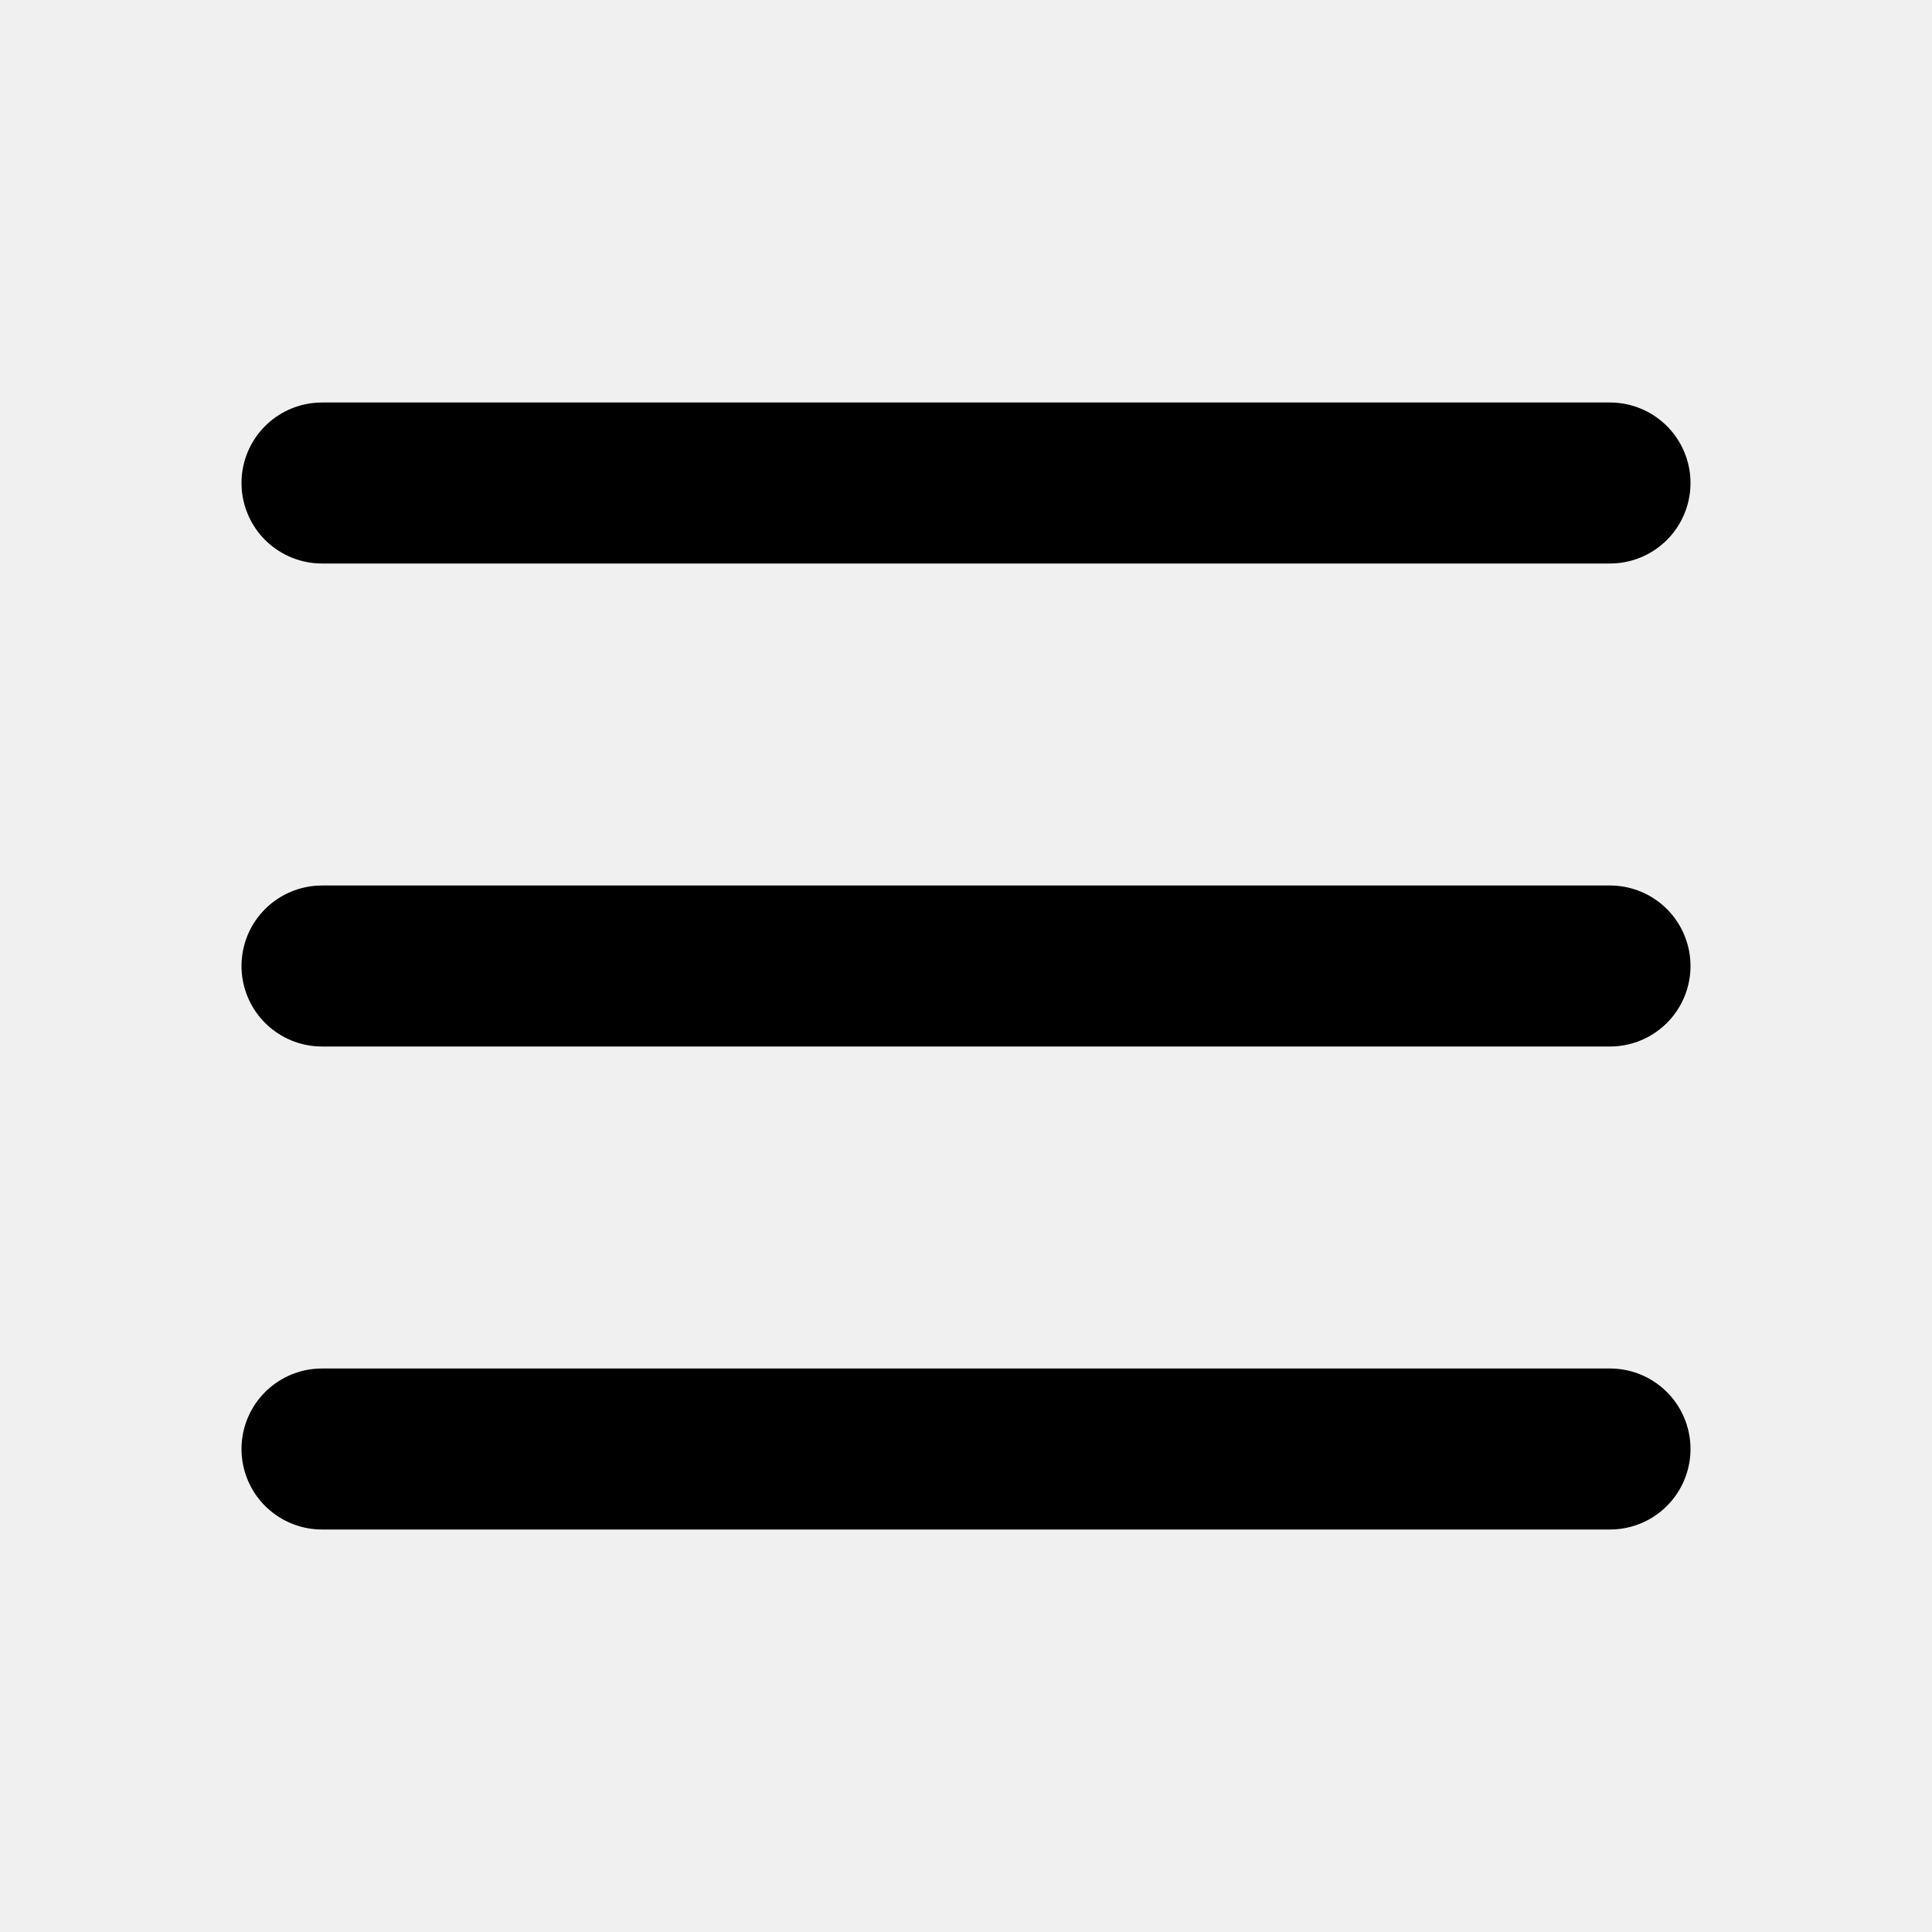
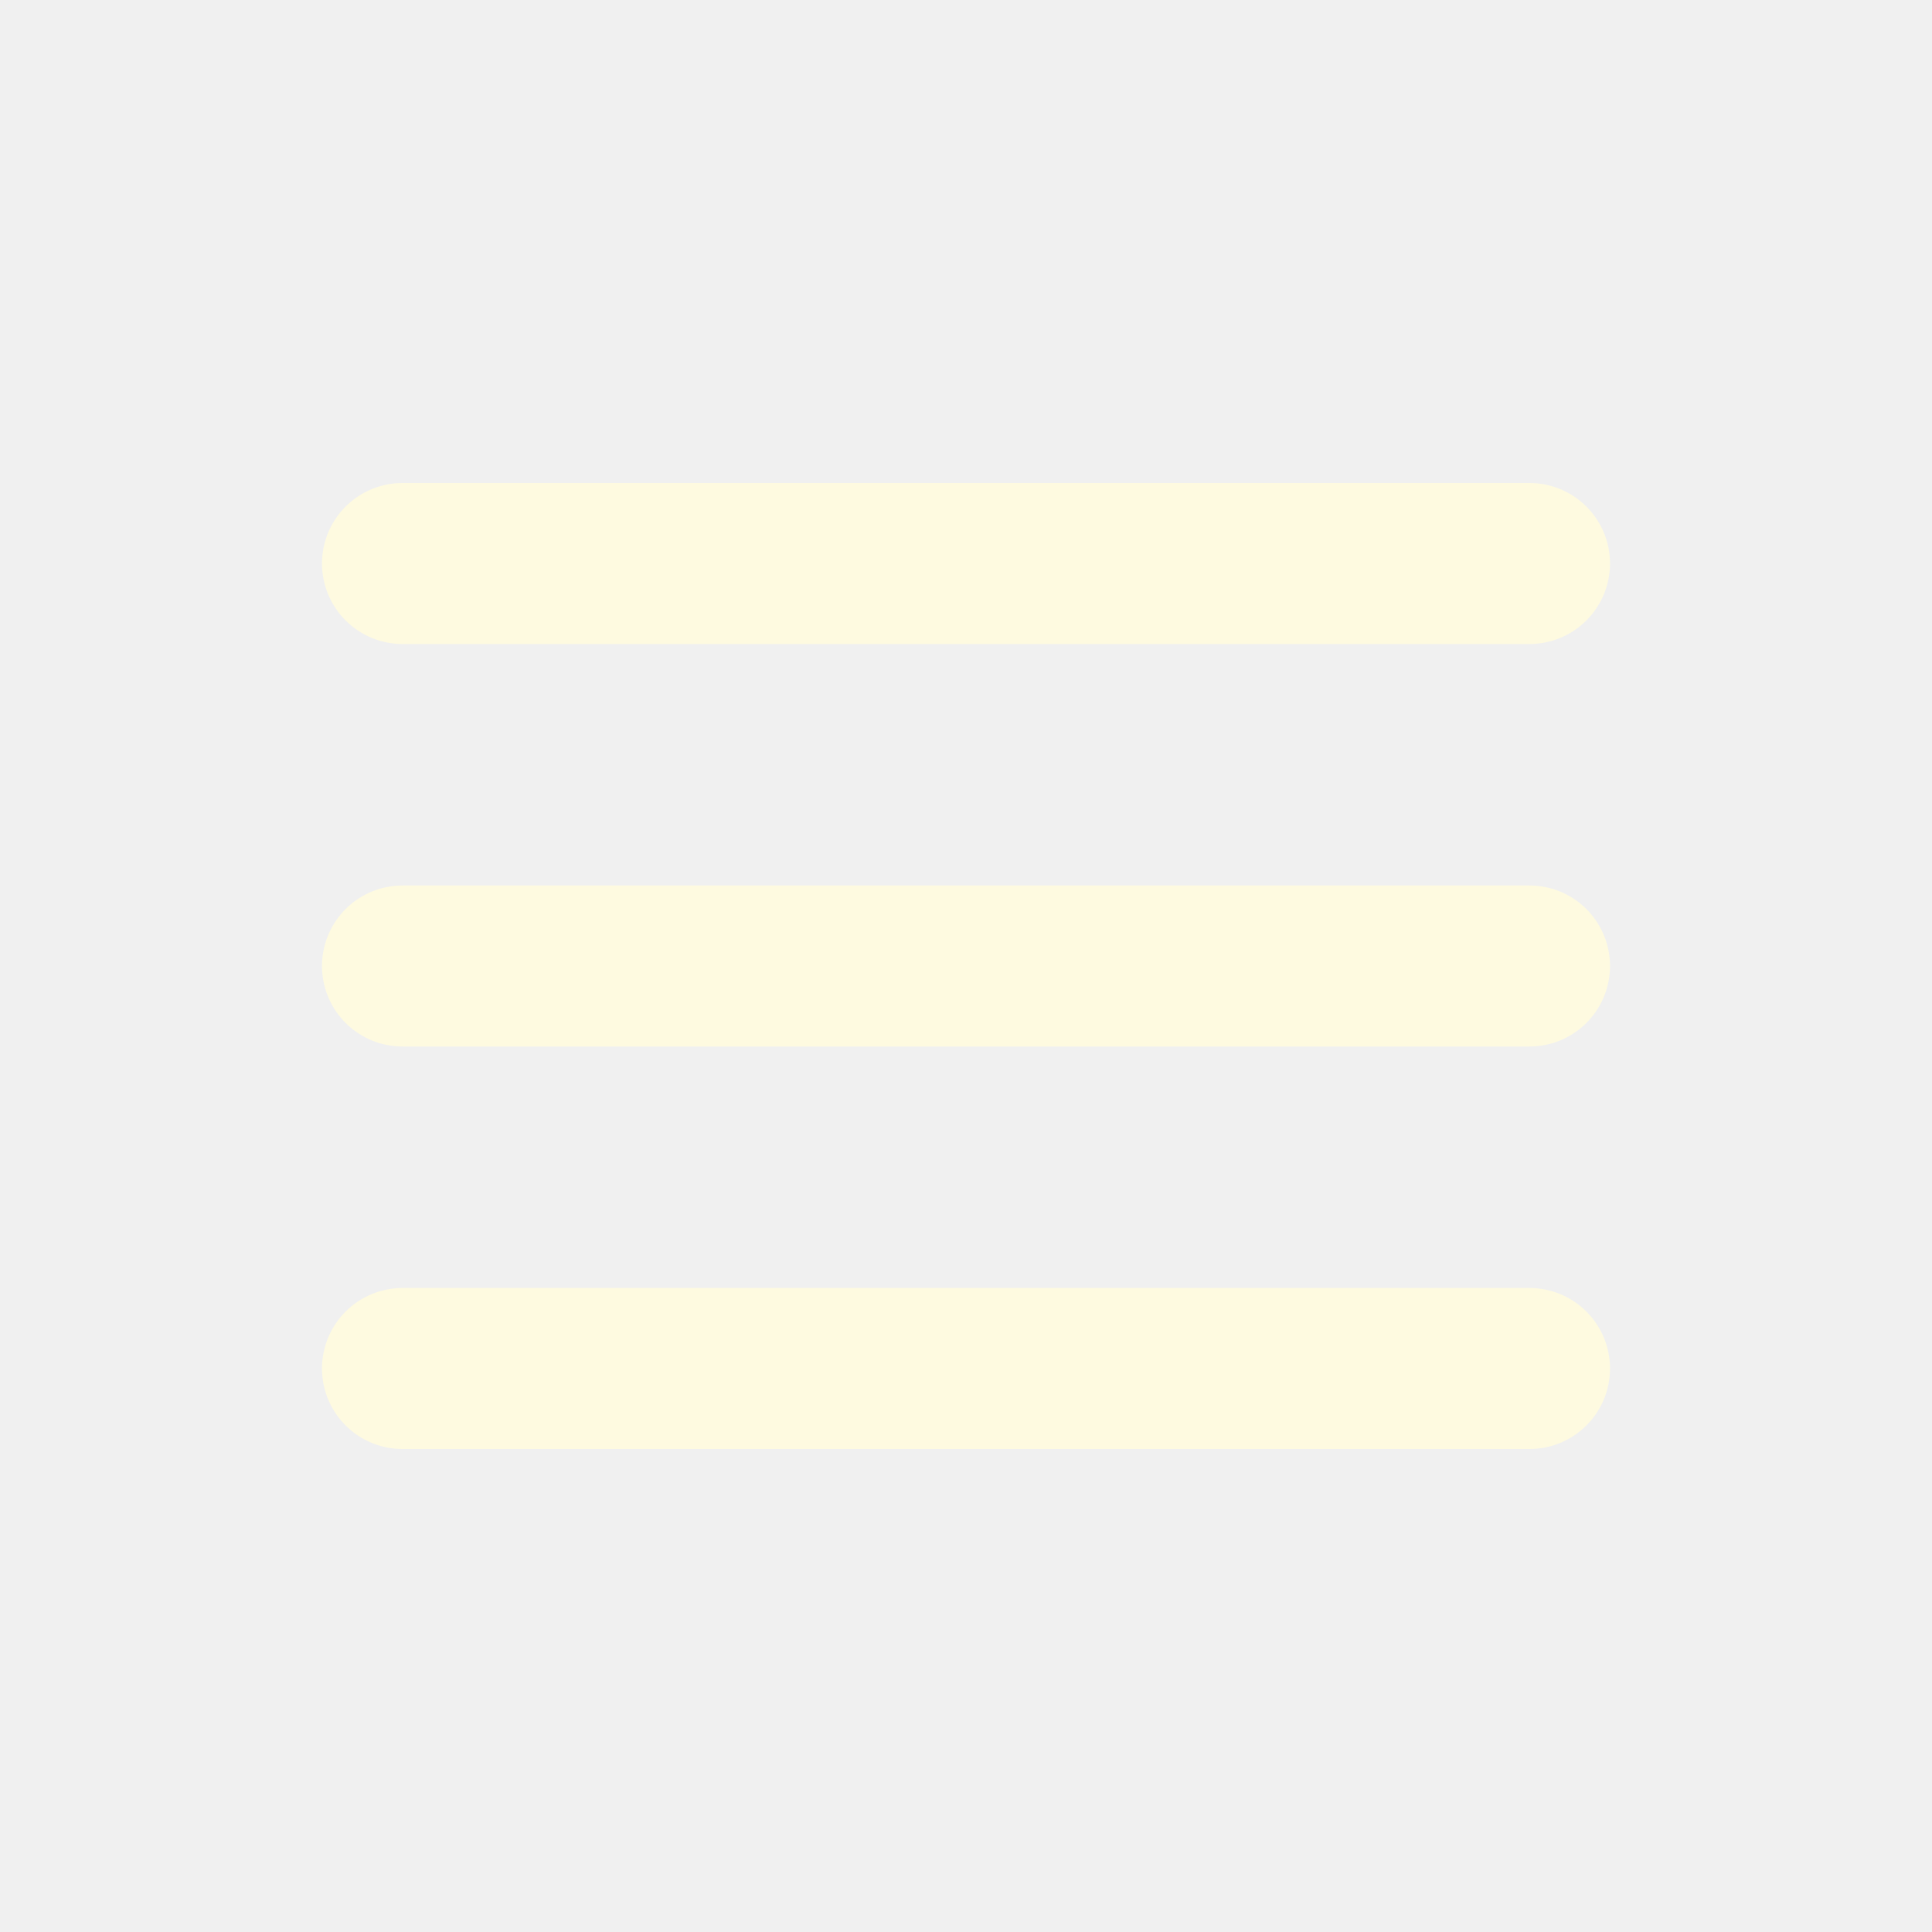
- <svg xmlns="http://www.w3.org/2000/svg" width="800px" height="800px" viewBox="0 0 24 24" fill="none">
-   <path d="M4 18L20 18" stroke="#000000" stroke-width="2" stroke-linecap="round" />
-   <path d="M4 12L20 12" stroke="#000000" stroke-width="2" stroke-linecap="round" />
-   <path d="M4 6L20 6" stroke="#000000" stroke-width="2" stroke-linecap="round" />
+ <svg xmlns="http://www.w3.org/2000/svg" width="800px" height="800px" viewBox="0 0 24 24" version="1.1" fill="#ffffff">
+   <g id="SVGRepo_bgCarrier" stroke-width="0" />
+   <g id="SVGRepo_tracerCarrier" stroke-linecap="round" stroke-linejoin="round" />
+   <g id="SVGRepo_iconCarrier">
+     <g id="Page-1" stroke="none" stroke-width="1" fill="none" fill-rule="evenodd">
+       <g id="Menu">
+         <rect id="Rectangle" fill-rule="nonzero" x="0" y="0" width="24" height="24"> </rect>
+         <line x1="5" y1="7" x2="19" y2="7" id="Path" stroke="#fefae0" stroke-width="2" stroke-linecap="round"> </line>
+         <line x1="5" y1="17" x2="19" y2="17" id="Path" stroke="#fefae0" stroke-width="2" stroke-linecap="round"> </line>
+         <line x1="5" y1="12" x2="19" y2="12" id="Path" stroke="#fefae0" stroke-width="2" stroke-linecap="round"> </line>
+       </g>
+     </g>
+   </g>
</svg>
